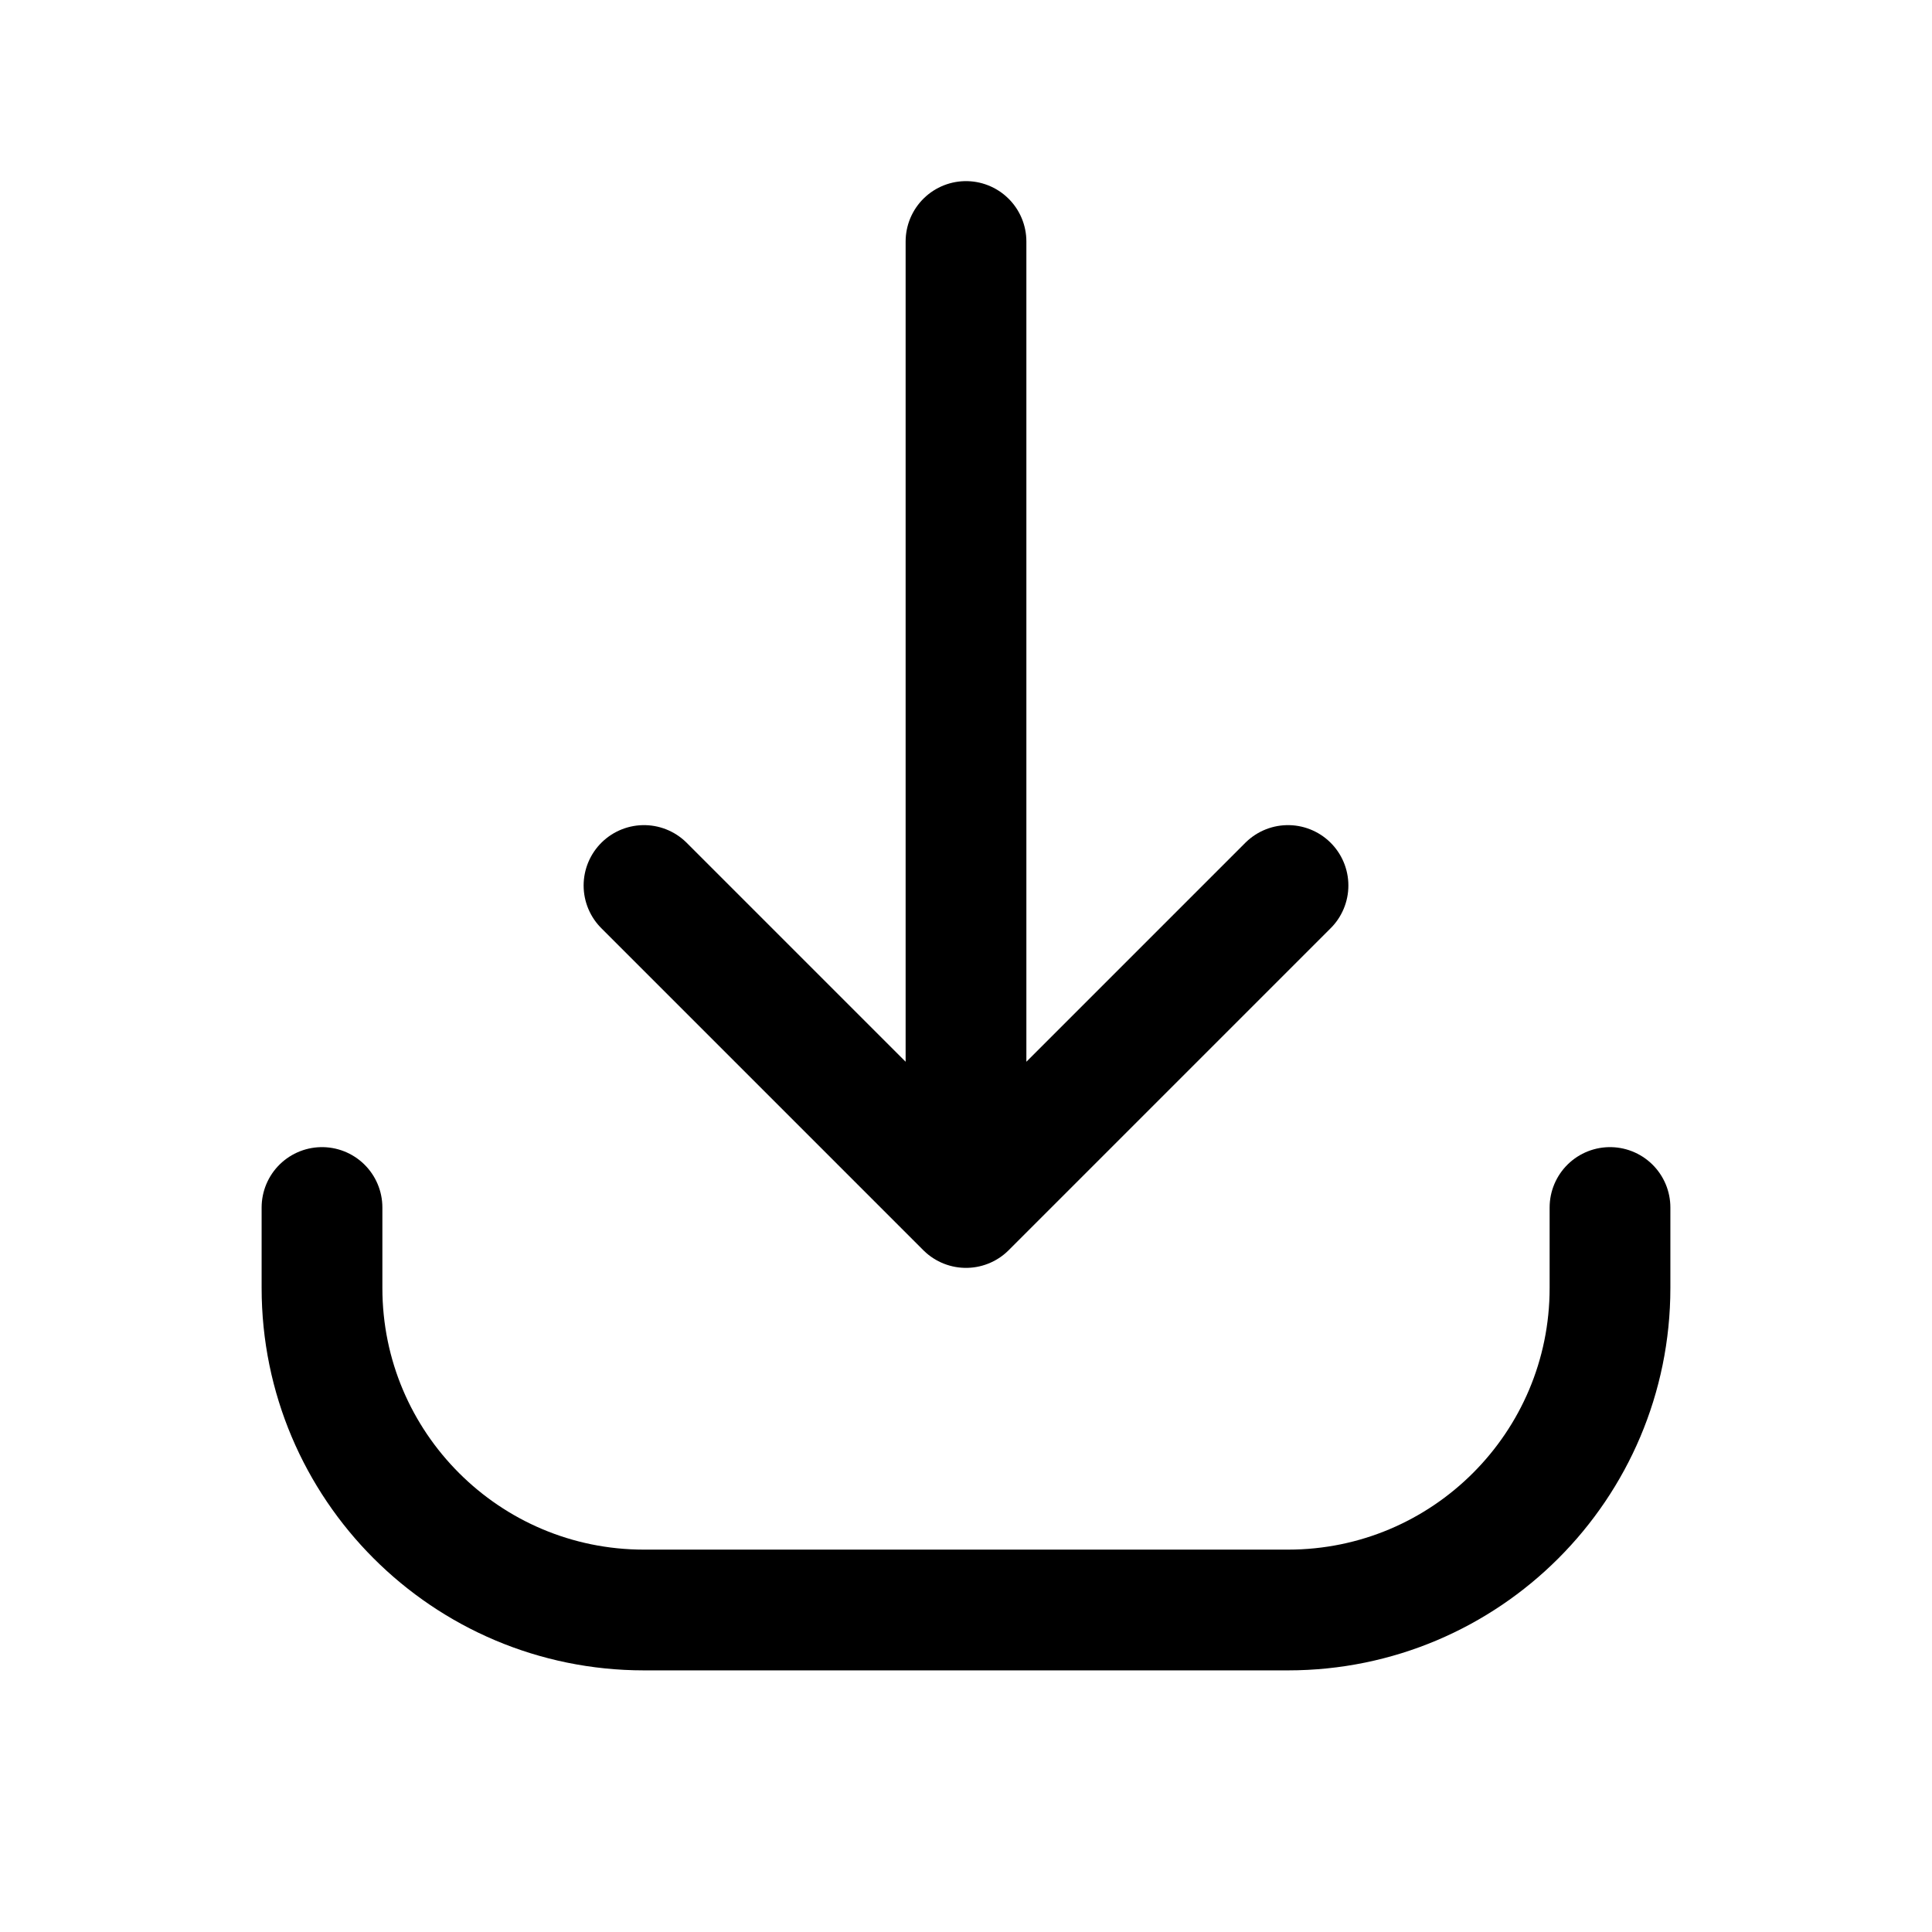
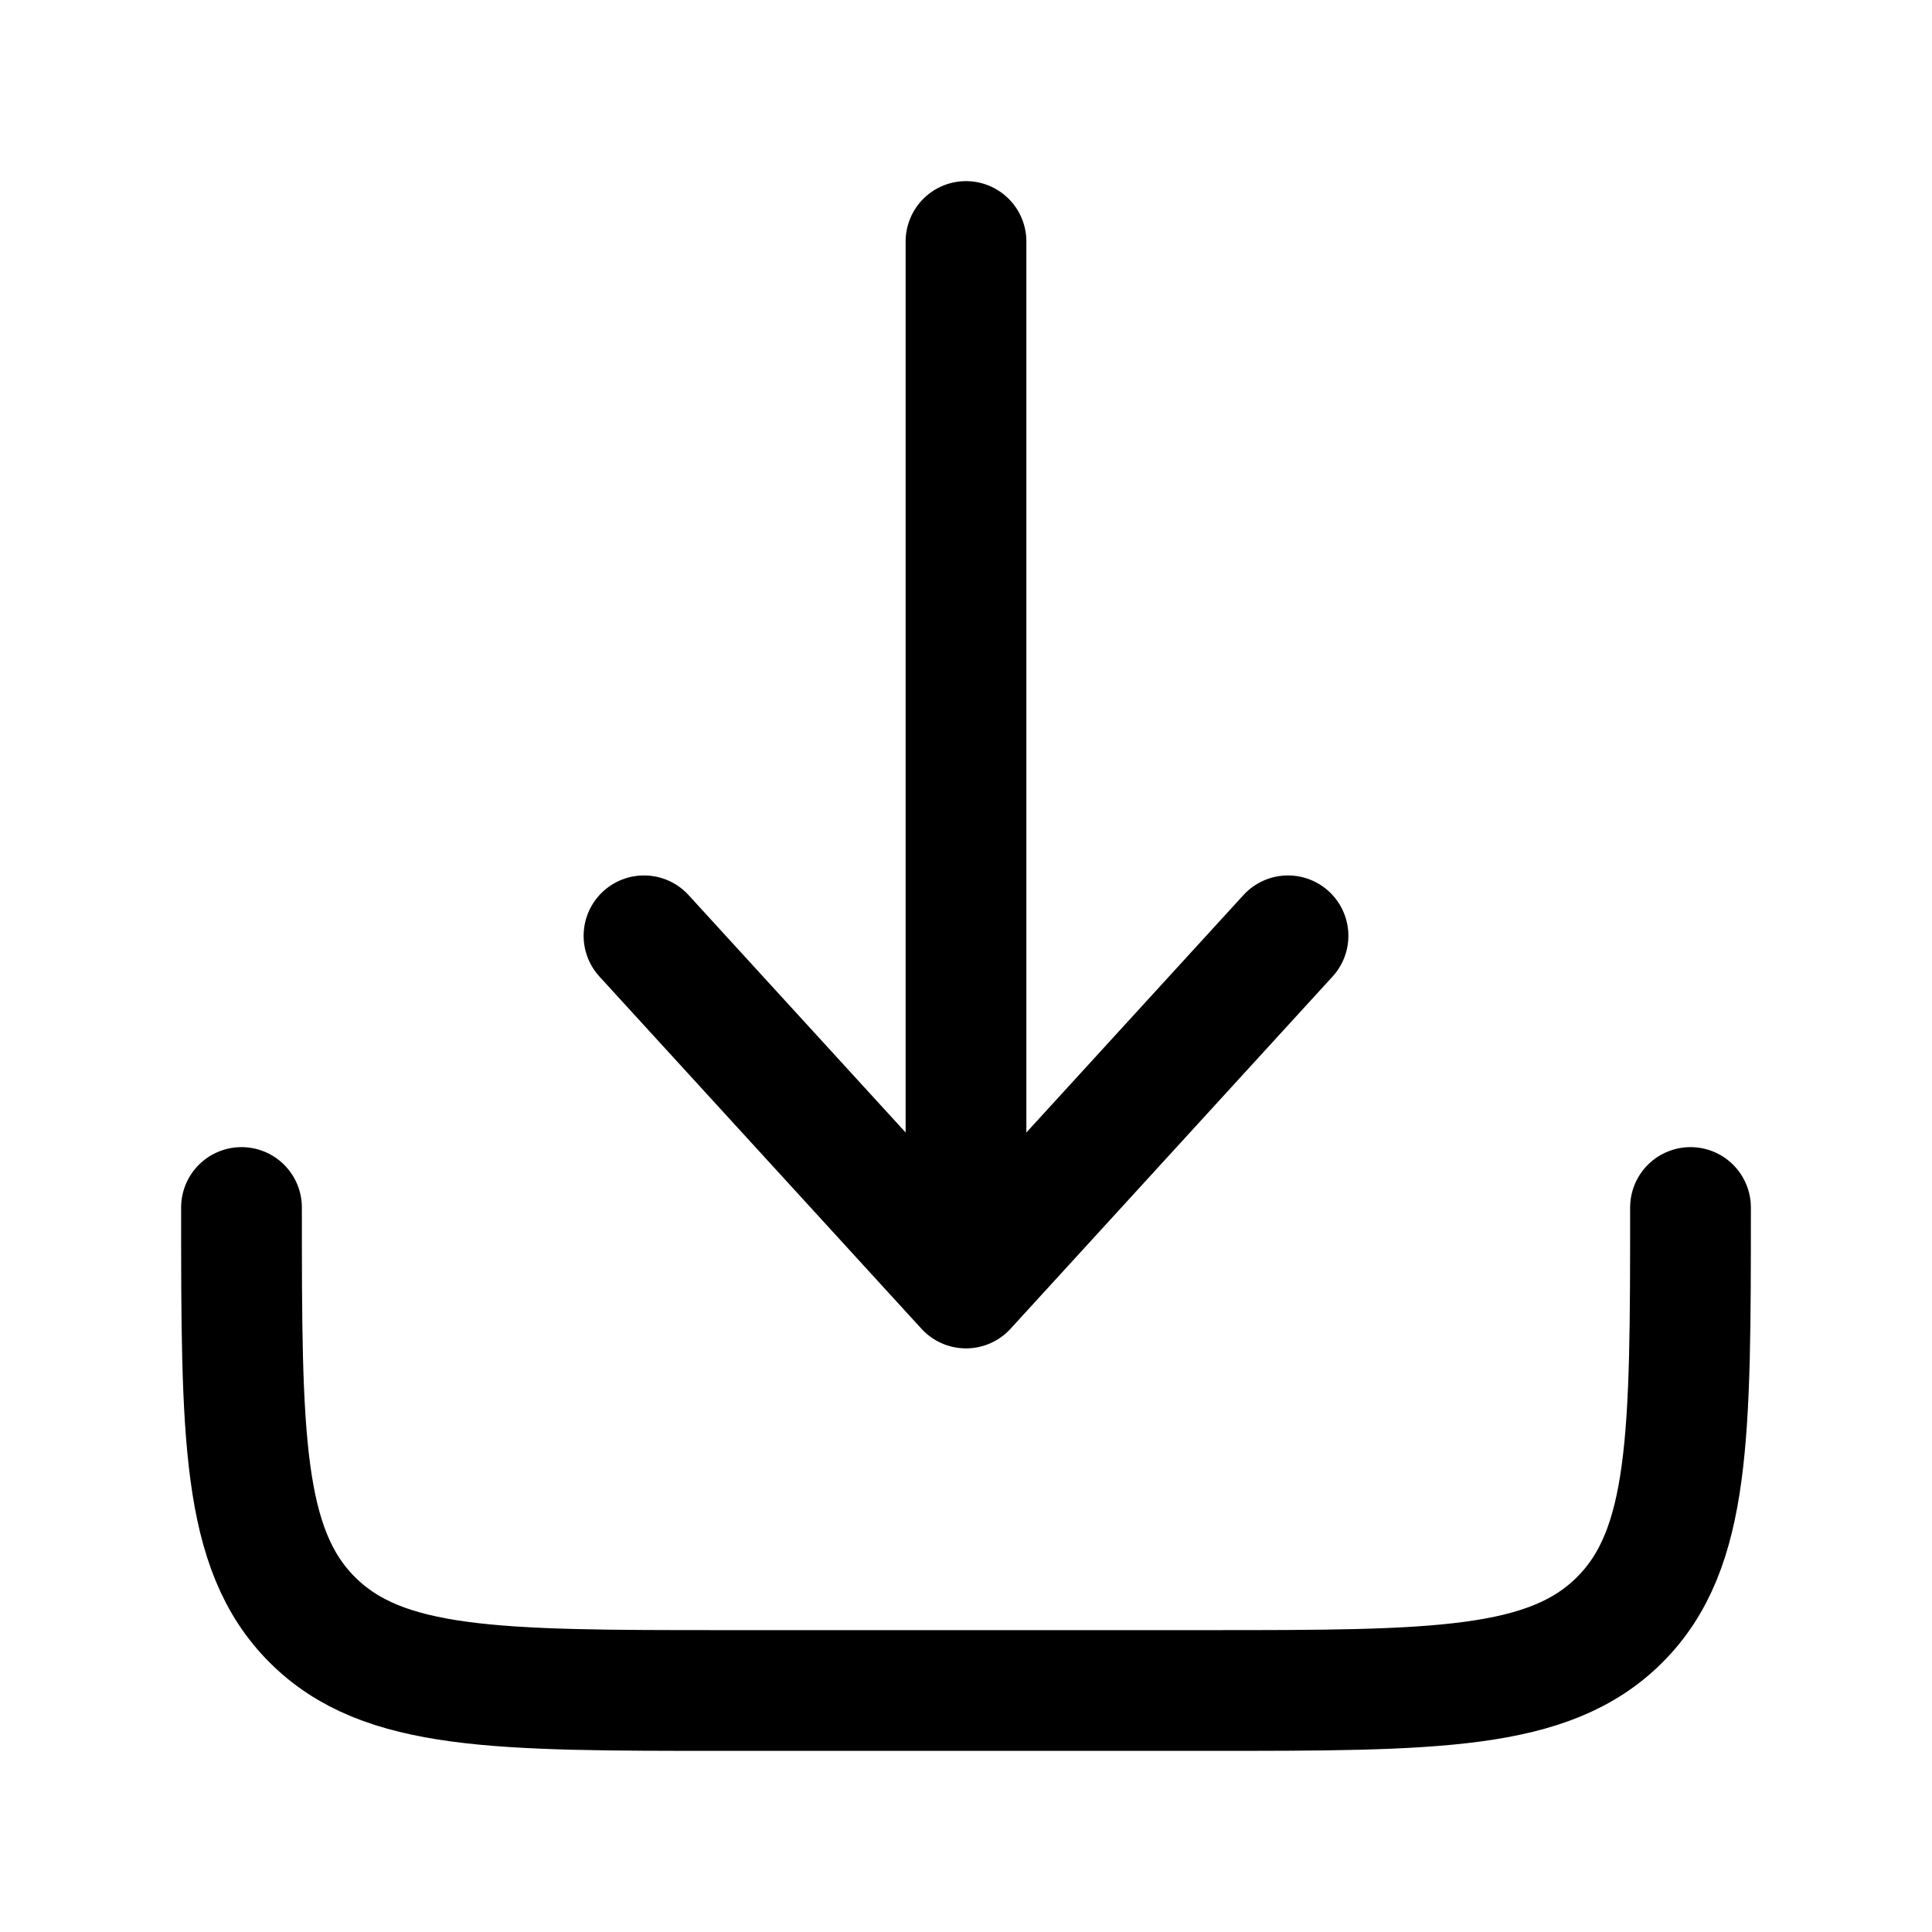
- <svg xmlns="http://www.w3.org/2000/svg" viewBox="0 0 24 24" fill="none" stroke-width="1.5">
-   <path d="M12 3V15M12 15L8 11M12 15L16 11" stroke="currentColor" stroke-linecap="round" stroke-linejoin="round" />
-   <path d="M4 15V16C4 18.209 5.791 20 8 20H16C18.209 20 20 18.209 20 16V15" stroke="currentColor" stroke-linecap="round" />
+ <svg xmlns="http://www.w3.org/2000/svg" viewBox="0 0 24 24" fill="none">
+   <path d="M3 15C3 17.828 3 19.243 3.879 20.121C4.757 21 6.172 21 9 21H15C17.828 21 19.243 21 20.121 20.121C21 19.243 21 17.828 21 15" stroke="currentColor" stroke-width="1.5" stroke-linecap="round" stroke-linejoin="round" />
+   <path d="M12 3V16M12 16L16 11.625M12 16L8 11.625" stroke="currentColor" stroke-width="1.5" stroke-linecap="round" stroke-linejoin="round" />
</svg>
